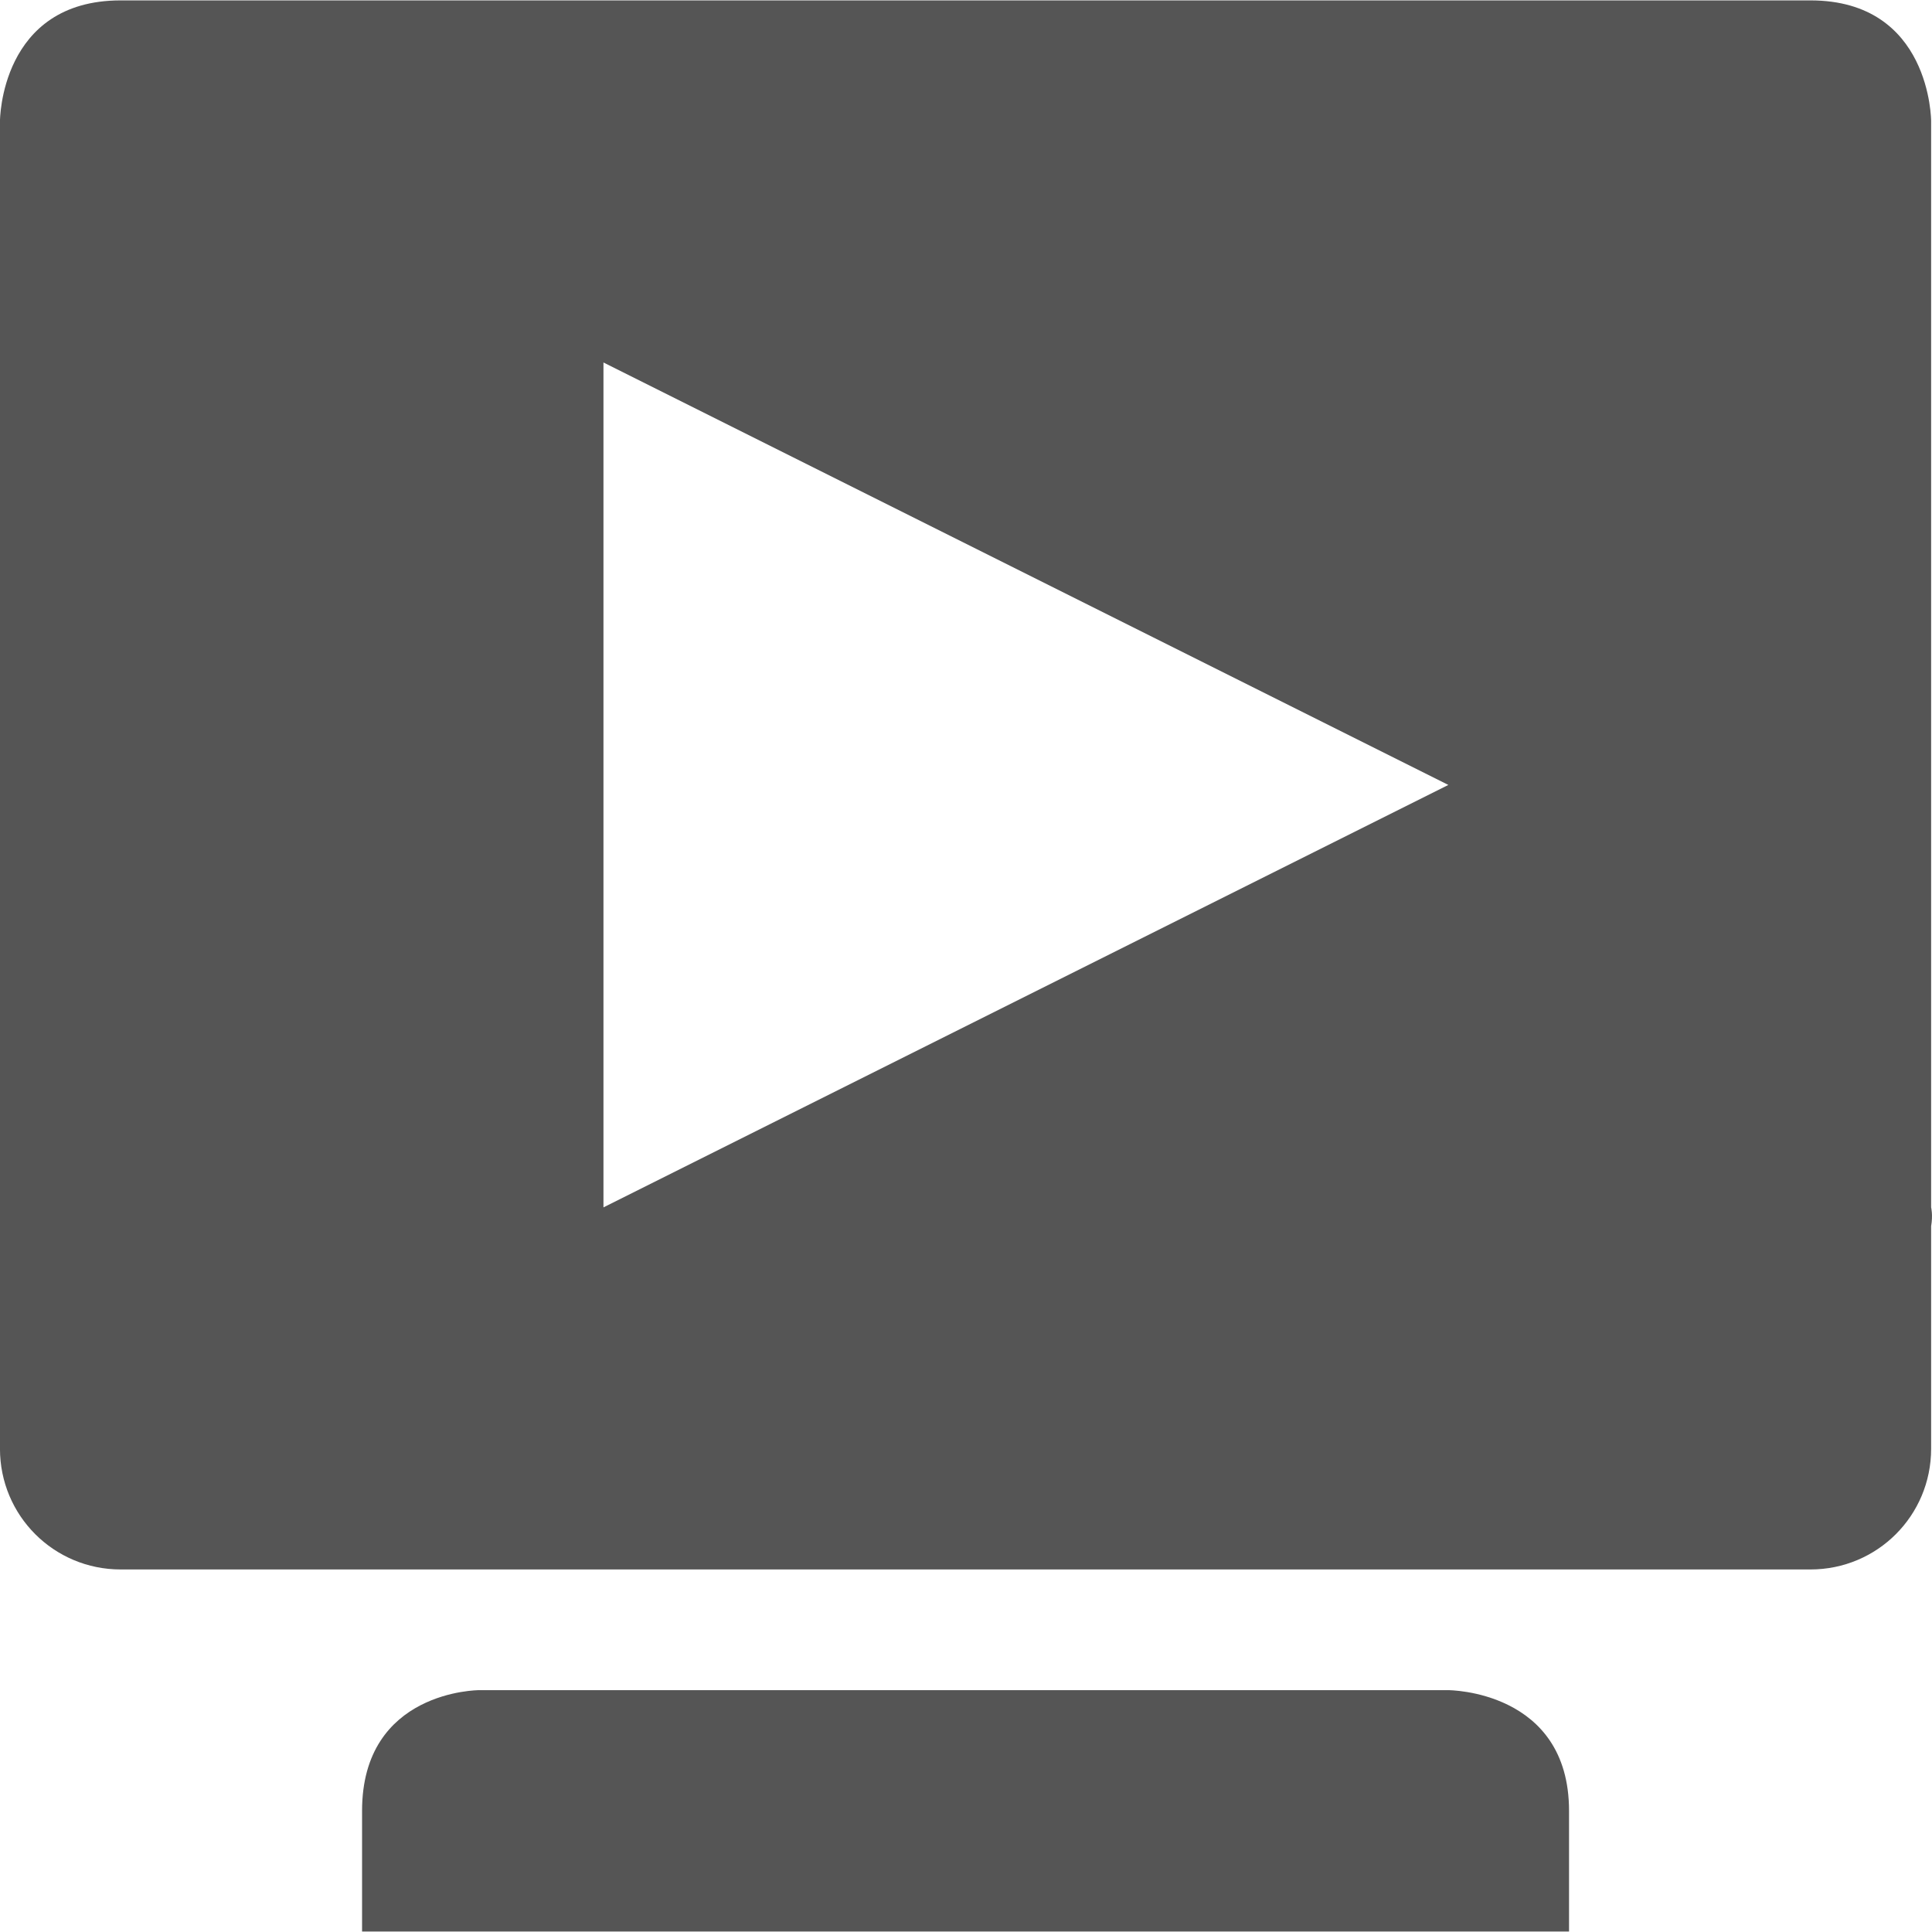
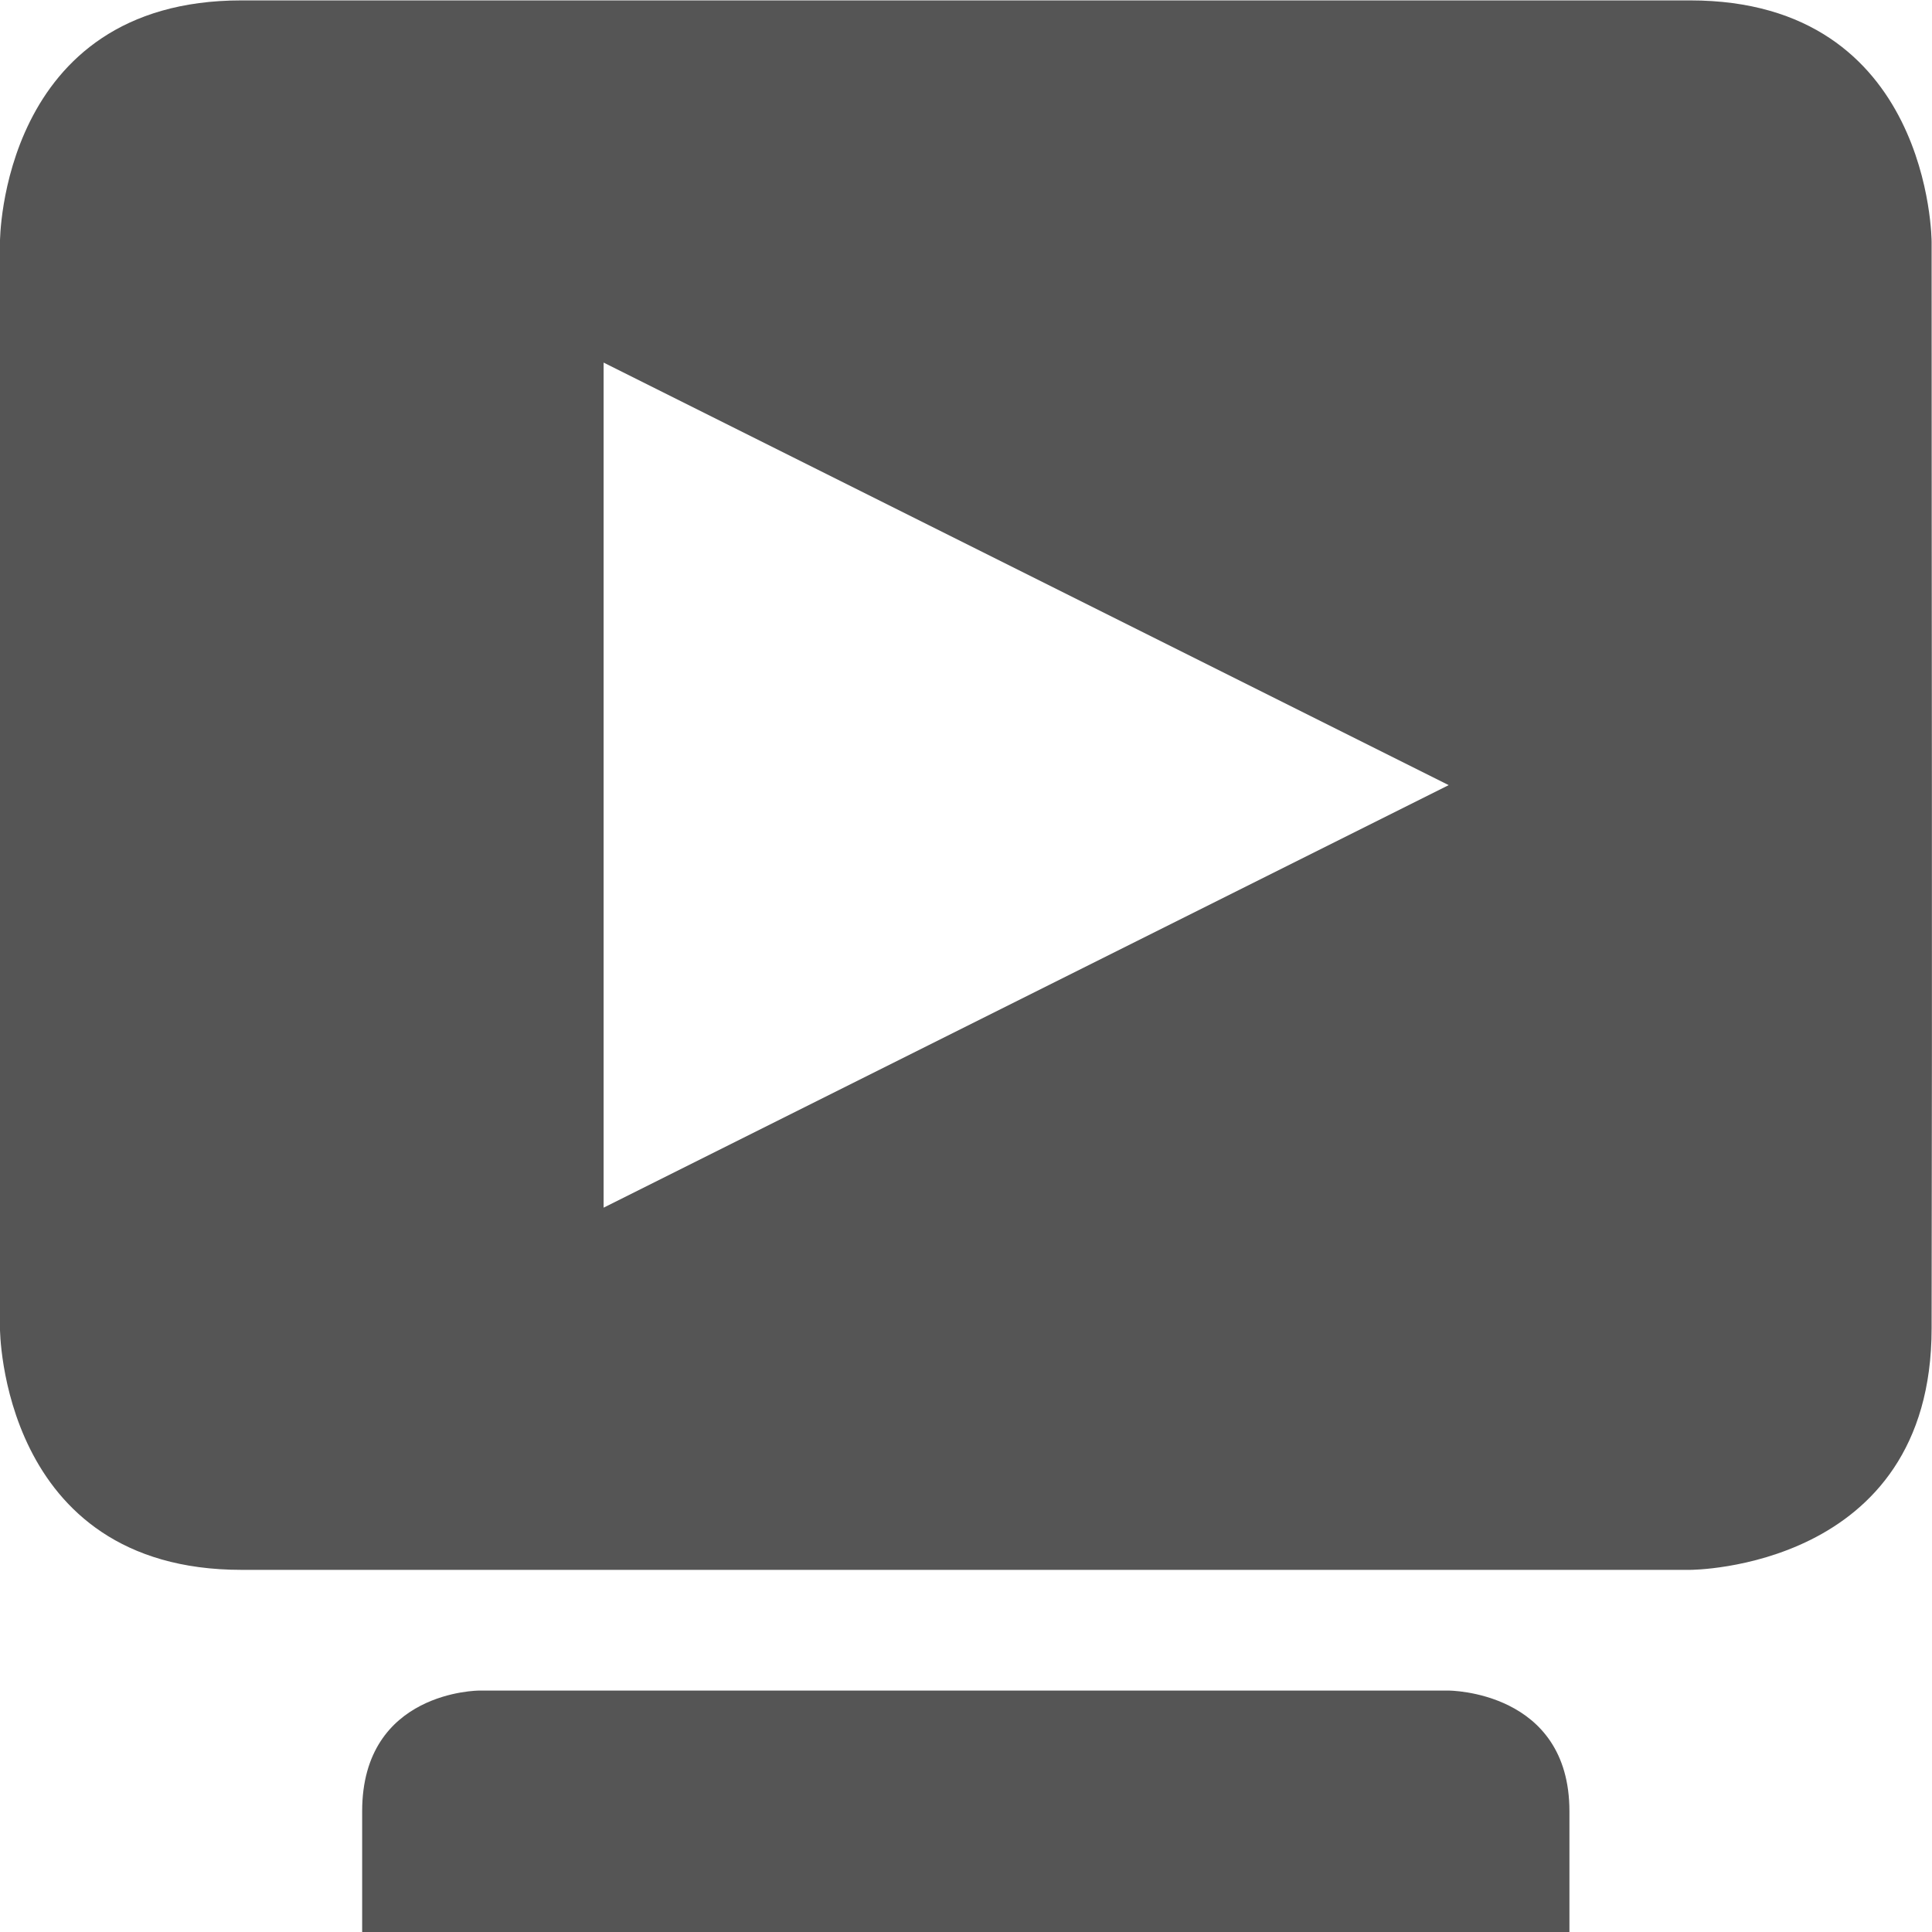
- <svg xmlns="http://www.w3.org/2000/svg" xmlns:ns1="http://www.openswatchbook.org/uri/2009/osb" height="16.003" id="svg7384" style="enable-background:new" version="1.1" width="16.007">
+ <svg xmlns="http://www.w3.org/2000/svg" xmlns:ns1="http://www.openswatchbook.org/uri/2009/osb" height="16.003" id="svg7384" style="enable-background:new" version="1.1" width="16.003">
  <defs id="defs7386">
    <linearGradient id="linearGradient5606" ns1:paint="solid">
      <stop id="stop5608" offset="0" style="stop-color:#000000;stop-opacity:1;" />
    </linearGradient>
-     <filter color-interpolation-filters="sRGB" id="filter7554">
+     <filter id="filter7554" style="color-interpolation-filters:sRGB">
      <feBlend id="feBlend7556" in2="BackgroundImage" mode="darken" />
    </filter>
  </defs>
  <g id="layer9" style="display:inline" transform="translate(-485.0002,119.0033)" />
  <g id="layer10" style="display:inline;filter:url(#filter7554)" transform="translate(-485.0002,119.0033)">
-     <path d="m 486,-119 c -1,0 -1,1 -1,1 l 0,11 c 0,0.554 0.446,1 1,1 l 14,0 c 0.554,0 1,-0.446 1,-1 l 0,-1.844 c 0.016,-0.094 0,-0.156 0,-0.156 l 0,-9 c 0,0 0,-1 -1,-1 l -14,0 z m 4,3 7,3.5 -7,3.5 0,-7 z m -1.031,11 c 0,0 -0.969,0 -0.969,1 l 0,1 10,0 0,-1 c 0,-1 -1,-1 -1,-1 l -8.031,0 z" id="path8625" style="fill:#555555;fill-opacity:1;stroke:none" />
+     <path d="m 487,-119 c -2,0 -2,2 -2,2 l 0,9 c 0,0 4.1e-4,2 2,2 l 12,0 c 0,0 2,0 2,-2 0.006,-3.332 0,-5.667 0,-9 0,0 0,-2 -2,-2 z m 3,3 7,3.5 -7,3.5 z m -1.031,11 c 0,0 -0.969,0 -0.969,1 l 0,1 10,0 0,-1 c 0,-1 -1,-1 -1,-1 z" id="path8625" style="fill:#555555;fill-opacity:1;stroke:none" />
  </g>
  <g id="layer1" style="display:inline" transform="translate(-244,-497.9967)" />
  <g id="layer14" style="display:inline" transform="translate(-485.0002,119.0033)" />
  <g id="layer15" style="display:inline" transform="translate(-485.0002,119.0033)" />
  <g id="g71291" style="display:inline" transform="translate(-485.0002,119.0033)" />
  <g id="layer2" style="display:inline" transform="translate(-244,-347.9967)" />
  <g id="g6058" style="display:inline" transform="translate(-244,-347.9967)" />
  <g id="layer12" style="display:inline" transform="translate(-485.0002,119.0033)" />
</svg>
